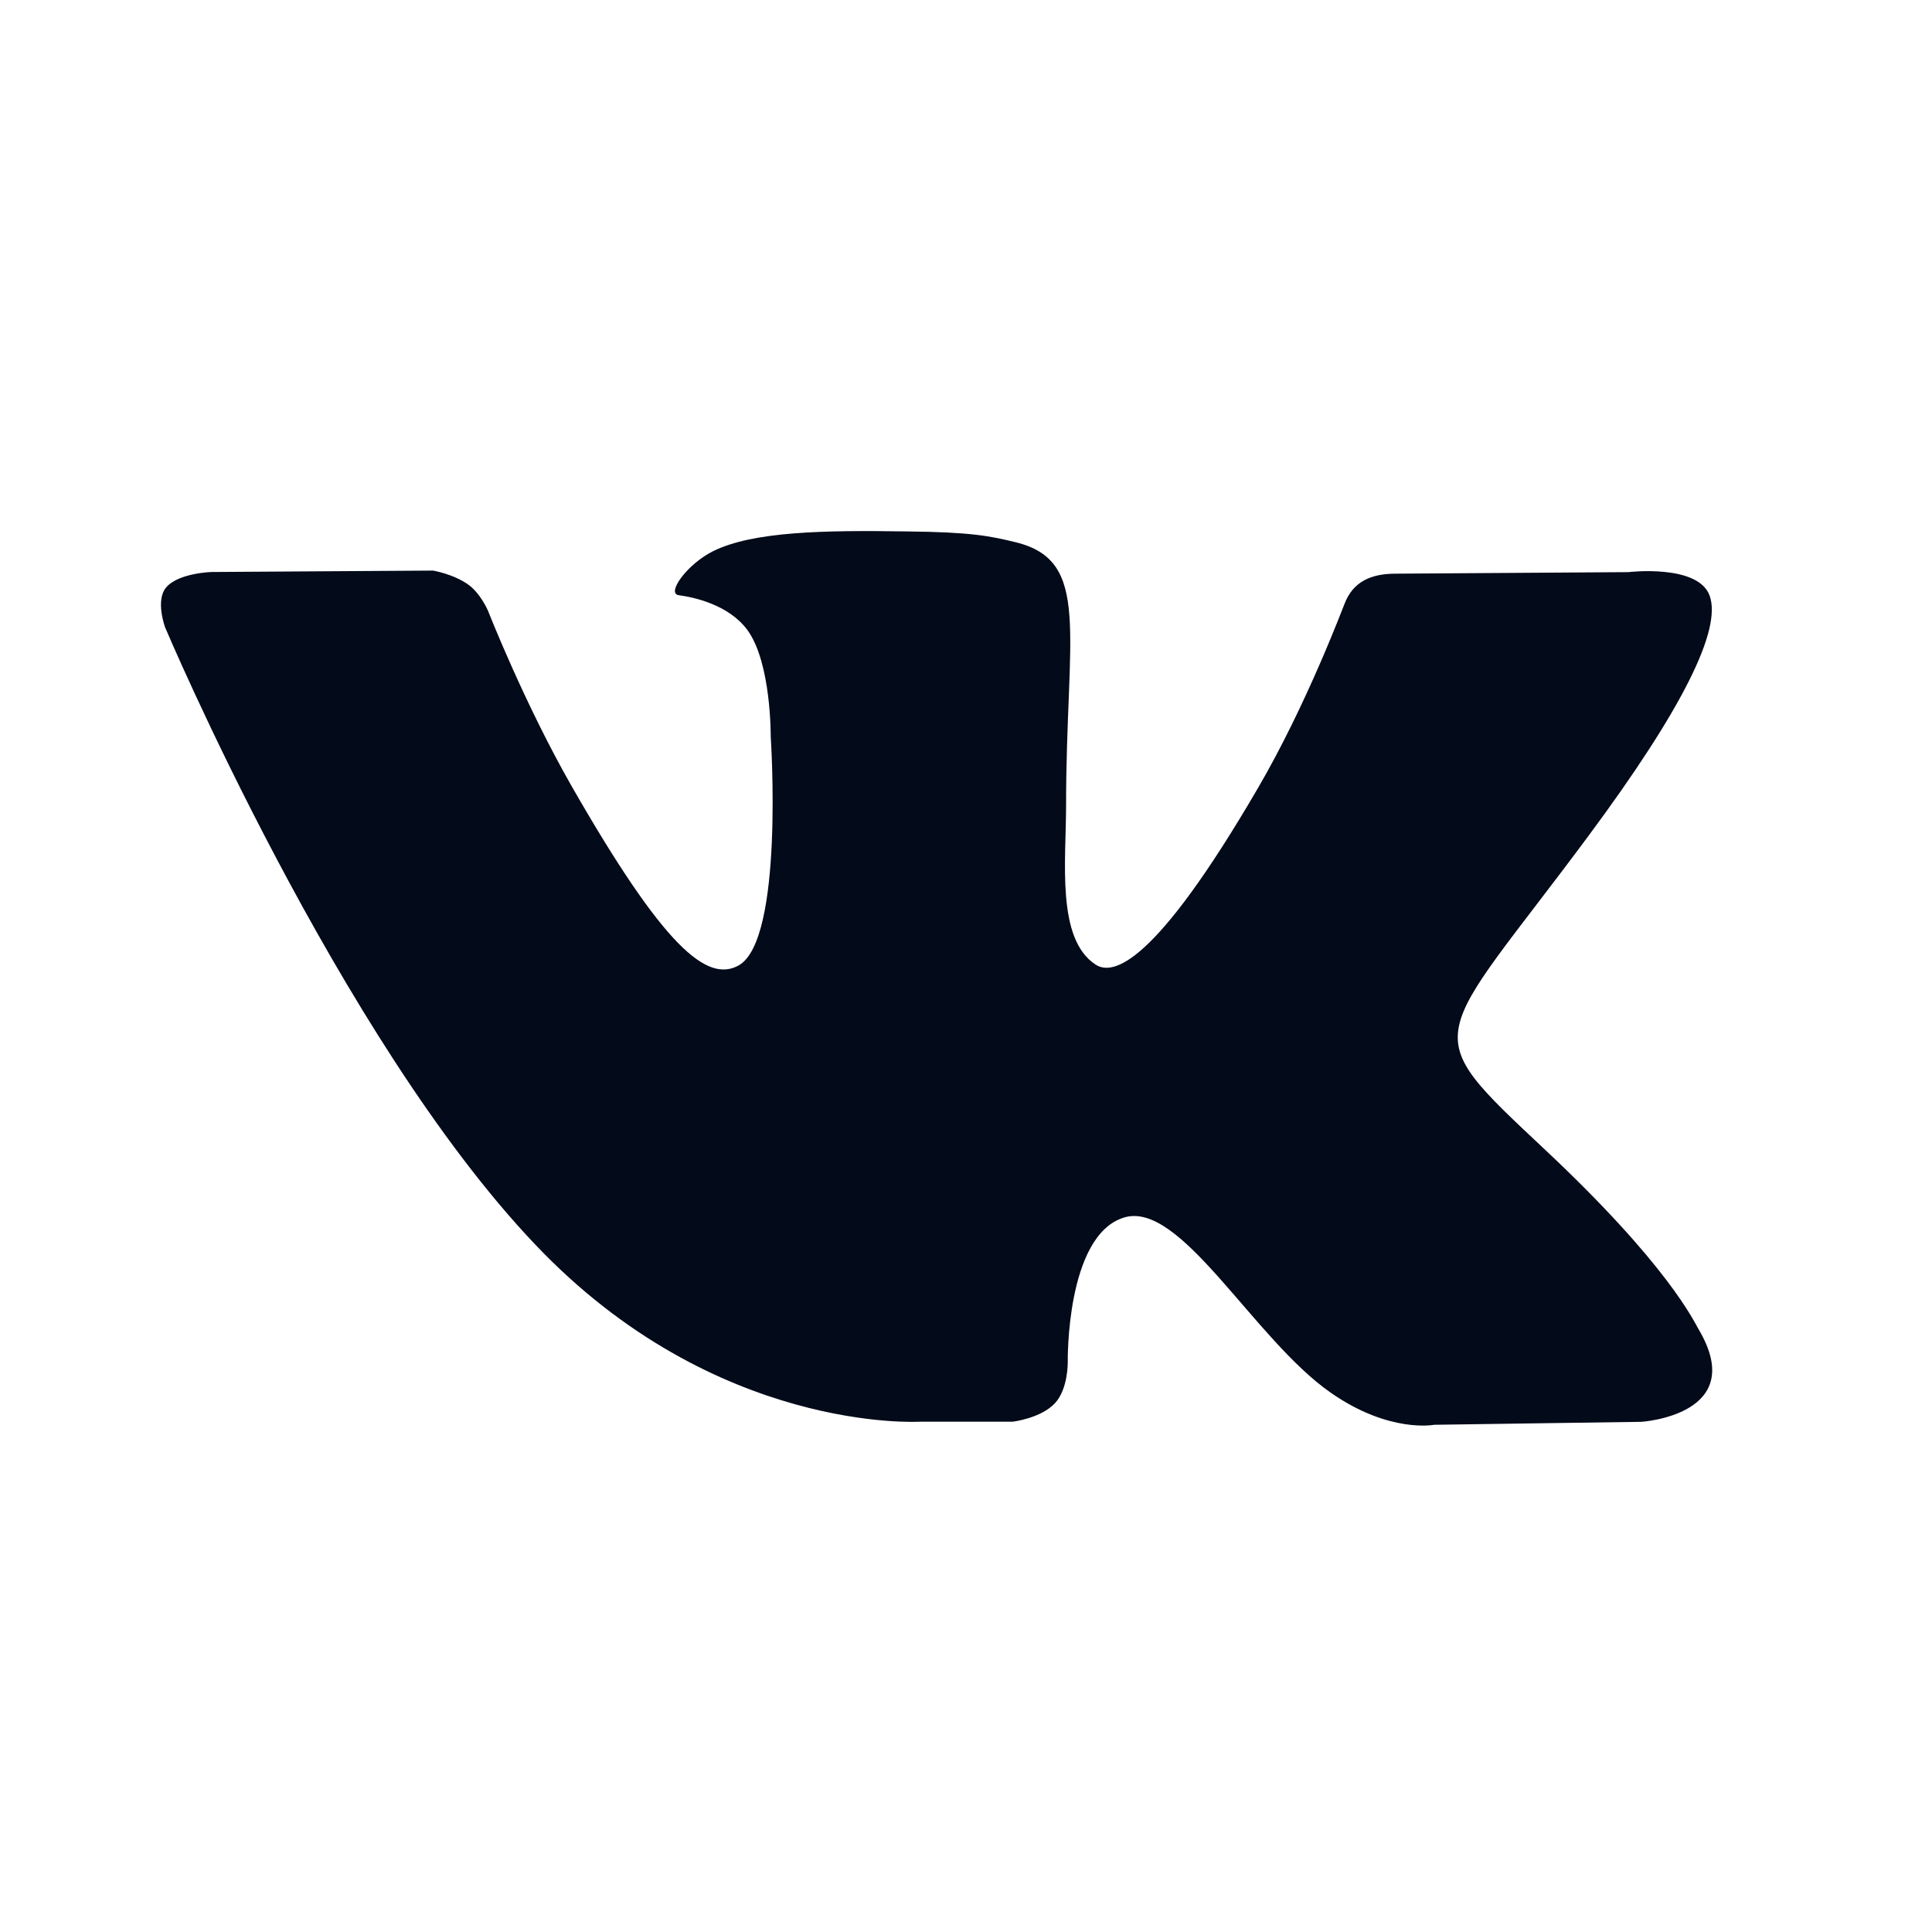
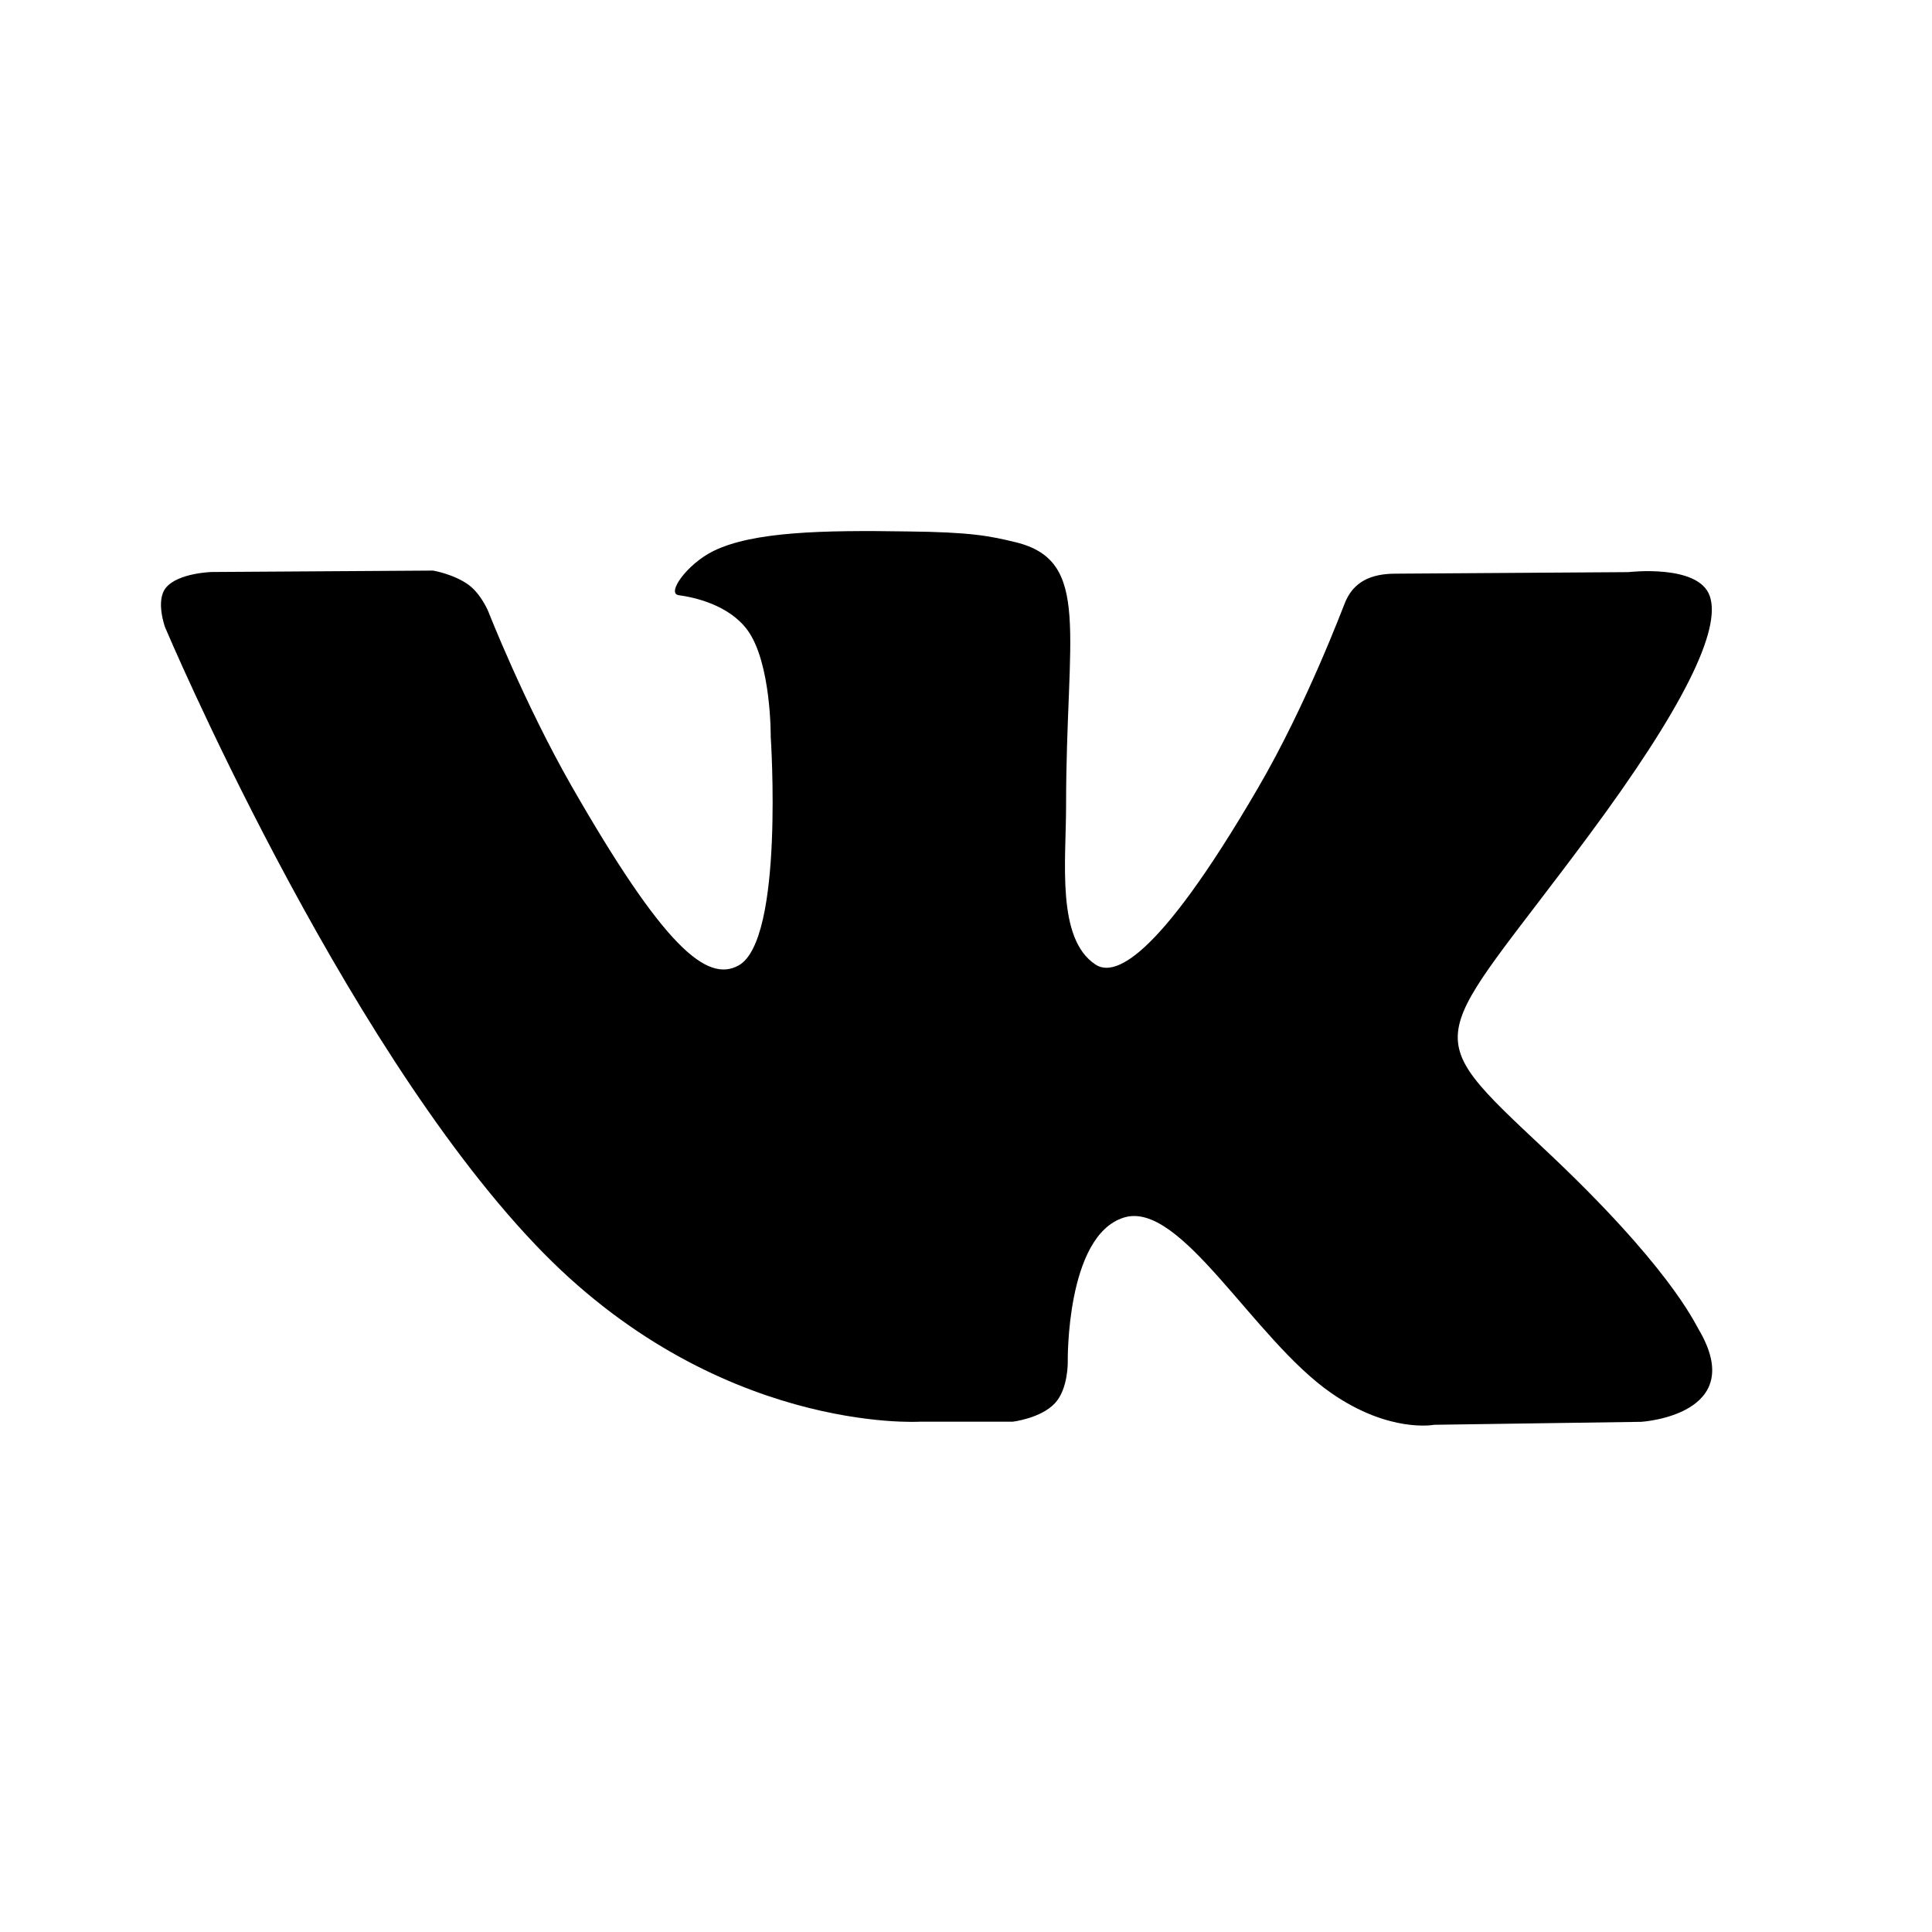
<svg xmlns="http://www.w3.org/2000/svg" width="15" height="15" viewBox="0 0 15 15" fill="none">
-   <path d="M8.723 9.454C9.165 9.311 9.732 10.398 10.335 10.815C10.788 11.13 11.135 11.062 11.135 11.062L12.743 11.039C12.743 11.039 13.584 10.987 13.187 10.319C13.154 10.264 12.954 9.824 11.989 8.92C10.982 7.974 11.118 8.127 12.332 6.491C13.071 5.495 13.367 4.886 13.274 4.626C13.186 4.377 12.642 4.442 12.642 4.442L10.831 4.454C10.654 4.455 10.505 4.509 10.437 4.693C10.435 4.694 10.149 5.464 9.767 6.118C8.961 7.502 8.639 7.576 8.506 7.489C8.2 7.289 8.277 6.685 8.277 6.256C8.277 4.914 8.477 4.355 7.886 4.21C7.688 4.162 7.543 4.131 7.039 4.126C6.394 4.116 5.847 4.126 5.537 4.279C5.331 4.382 5.173 4.608 5.269 4.621C5.389 4.637 5.659 4.695 5.804 4.893C5.989 5.148 5.984 5.721 5.984 5.721C5.984 5.721 6.09 7.3 5.734 7.496C5.489 7.631 5.155 7.356 4.436 6.1C4.069 5.457 3.791 4.747 3.791 4.747C3.791 4.747 3.737 4.615 3.64 4.542C3.524 4.457 3.362 4.43 3.362 4.43L1.643 4.441C1.643 4.441 1.384 4.448 1.289 4.562C1.205 4.663 1.282 4.871 1.282 4.871C1.282 4.871 2.629 8.058 4.155 9.662C5.553 11.136 7.142 11.038 7.142 11.038H7.862C7.862 11.038 8.08 11.013 8.191 10.894C8.294 10.783 8.29 10.574 8.29 10.574C8.29 10.574 8.275 9.597 8.723 9.454Z" fill="#030A1A" />
+   <path d="M8.723 9.454C9.165 9.311 9.732 10.398 10.335 10.815C10.788 11.13 11.135 11.062 11.135 11.062L12.743 11.039C12.743 11.039 13.584 10.987 13.187 10.319C13.154 10.264 12.954 9.824 11.989 8.92C10.982 7.974 11.118 8.127 12.332 6.491C13.071 5.495 13.367 4.886 13.274 4.626C13.186 4.377 12.642 4.442 12.642 4.442L10.831 4.454C10.654 4.455 10.505 4.509 10.437 4.693C10.435 4.694 10.149 5.464 9.767 6.118C8.961 7.502 8.639 7.576 8.506 7.489C8.2 7.289 8.277 6.685 8.277 6.256C8.277 4.914 8.477 4.355 7.886 4.21C7.688 4.162 7.543 4.131 7.039 4.126C6.394 4.116 5.847 4.126 5.537 4.279C5.331 4.382 5.173 4.608 5.269 4.621C5.389 4.637 5.659 4.695 5.804 4.893C5.989 5.148 5.984 5.721 5.984 5.721C5.984 5.721 6.09 7.3 5.734 7.496C5.489 7.631 5.155 7.356 4.436 6.1C4.069 5.457 3.791 4.747 3.791 4.747C3.791 4.747 3.737 4.615 3.64 4.542C3.524 4.457 3.362 4.43 3.362 4.43L1.643 4.441C1.643 4.441 1.384 4.448 1.289 4.562C1.205 4.663 1.282 4.871 1.282 4.871C1.282 4.871 2.629 8.058 4.155 9.662C5.553 11.136 7.142 11.038 7.142 11.038H7.862C7.862 11.038 8.08 11.013 8.191 10.894C8.294 10.783 8.29 10.574 8.29 10.574C8.29 10.574 8.275 9.597 8.723 9.454Z" fill="currentColor" />
</svg>
